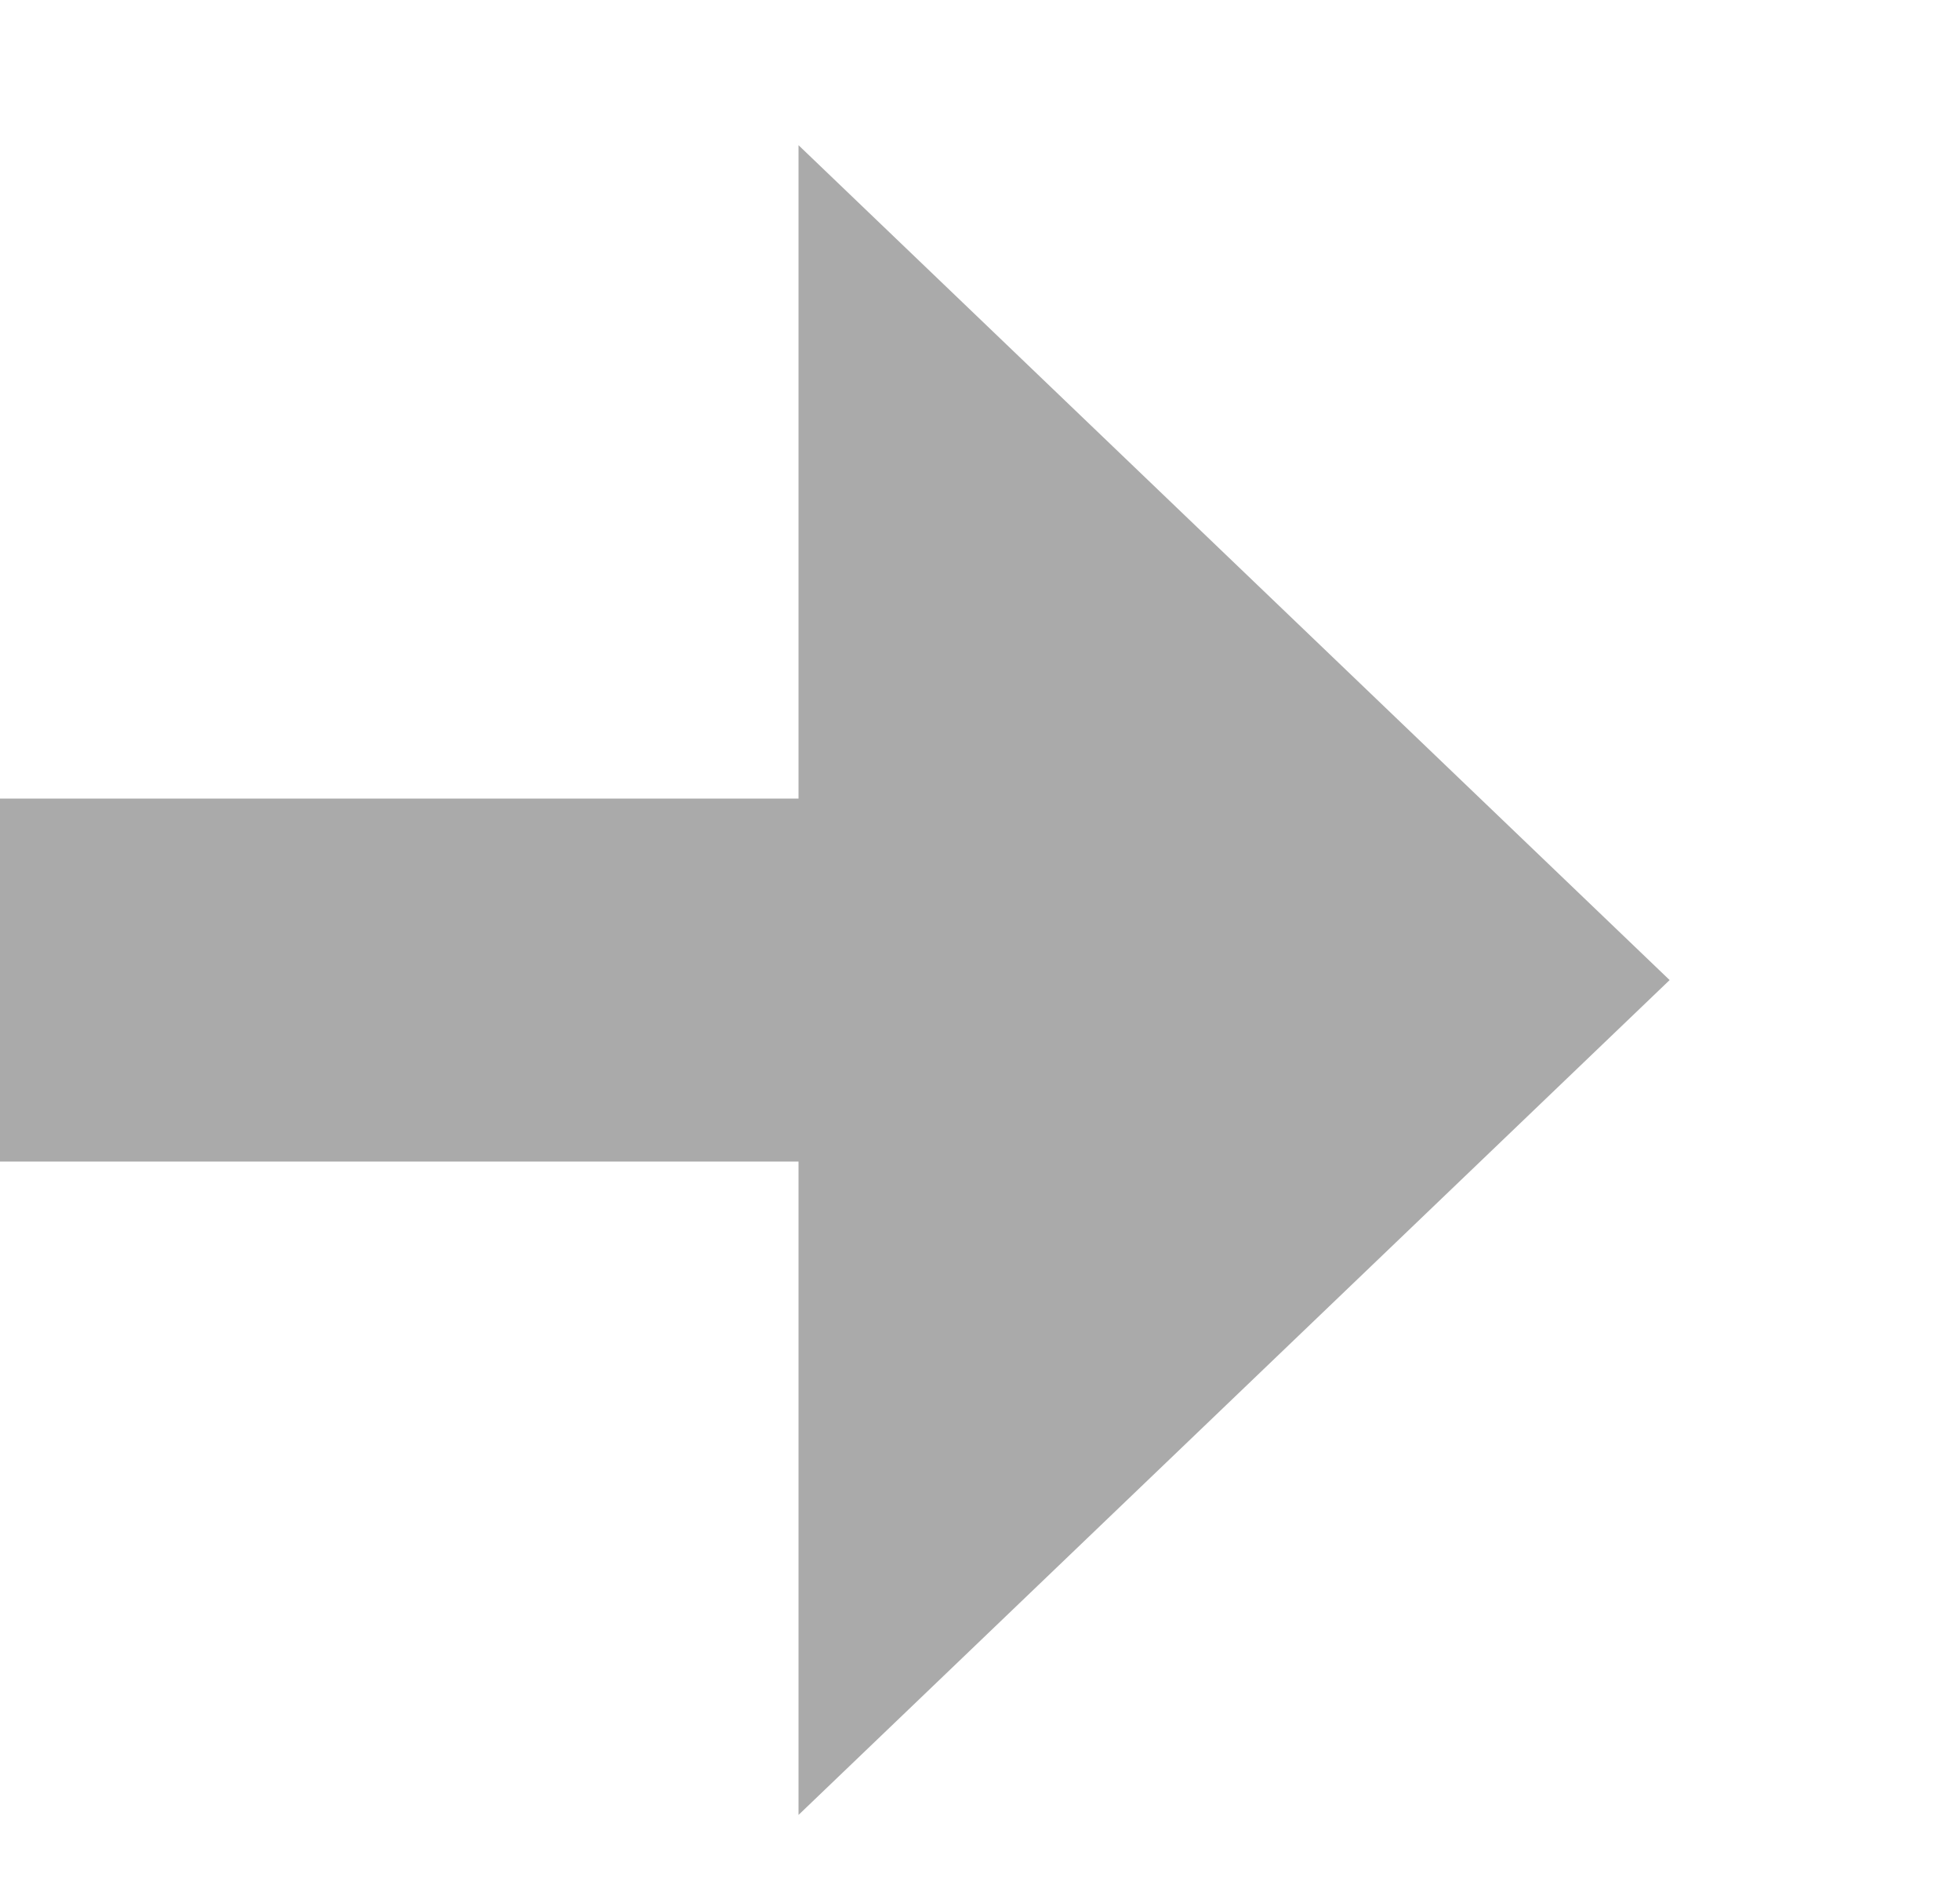
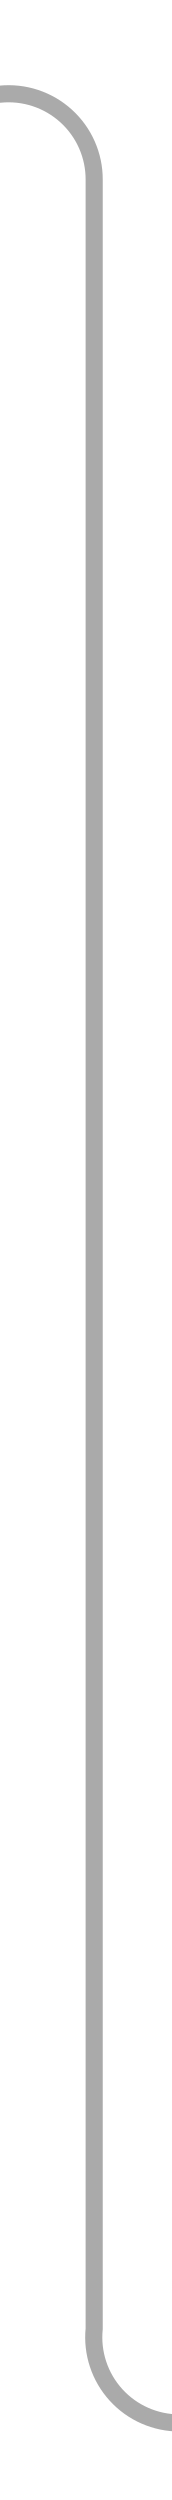
- <svg xmlns="http://www.w3.org/2000/svg" version="1.1" width="27px" height="26px" preserveAspectRatio="xMinYMid meet" viewBox="494 616  27 24">
-   <path d="M 449 628.5  L 508 628.5  " stroke-width="5" stroke="#aaaaaa" fill="none" />
-   <path d="M 505 640  L 517 628.5  L 505 617  L 505 640  Z " fill-rule="nonzero" fill="#aaaaaa" stroke="none" />
+ <svg xmlns="http://www.w3.org/2000/svg" version="1.1" width="10px" height="146px" preserveAspectRatio="xMidYMin meet" viewBox="615 114  8 146">
+   <path d="M 547 119.5  L 614 119.5  A 5 5 0 0 1 619.5 124.5 L 619.5 250  A 5 5 0 0 0 624.5 255.5 L 692 255.5  " stroke-width="1" stroke="#aaaaaa" fill="none" />
+   <path d="M 691 261.8  L 697 255.5  L 691 249.2  L 691 261.8  Z " fill-rule="nonzero" fill="#aaaaaa" stroke="none" />
</svg>
